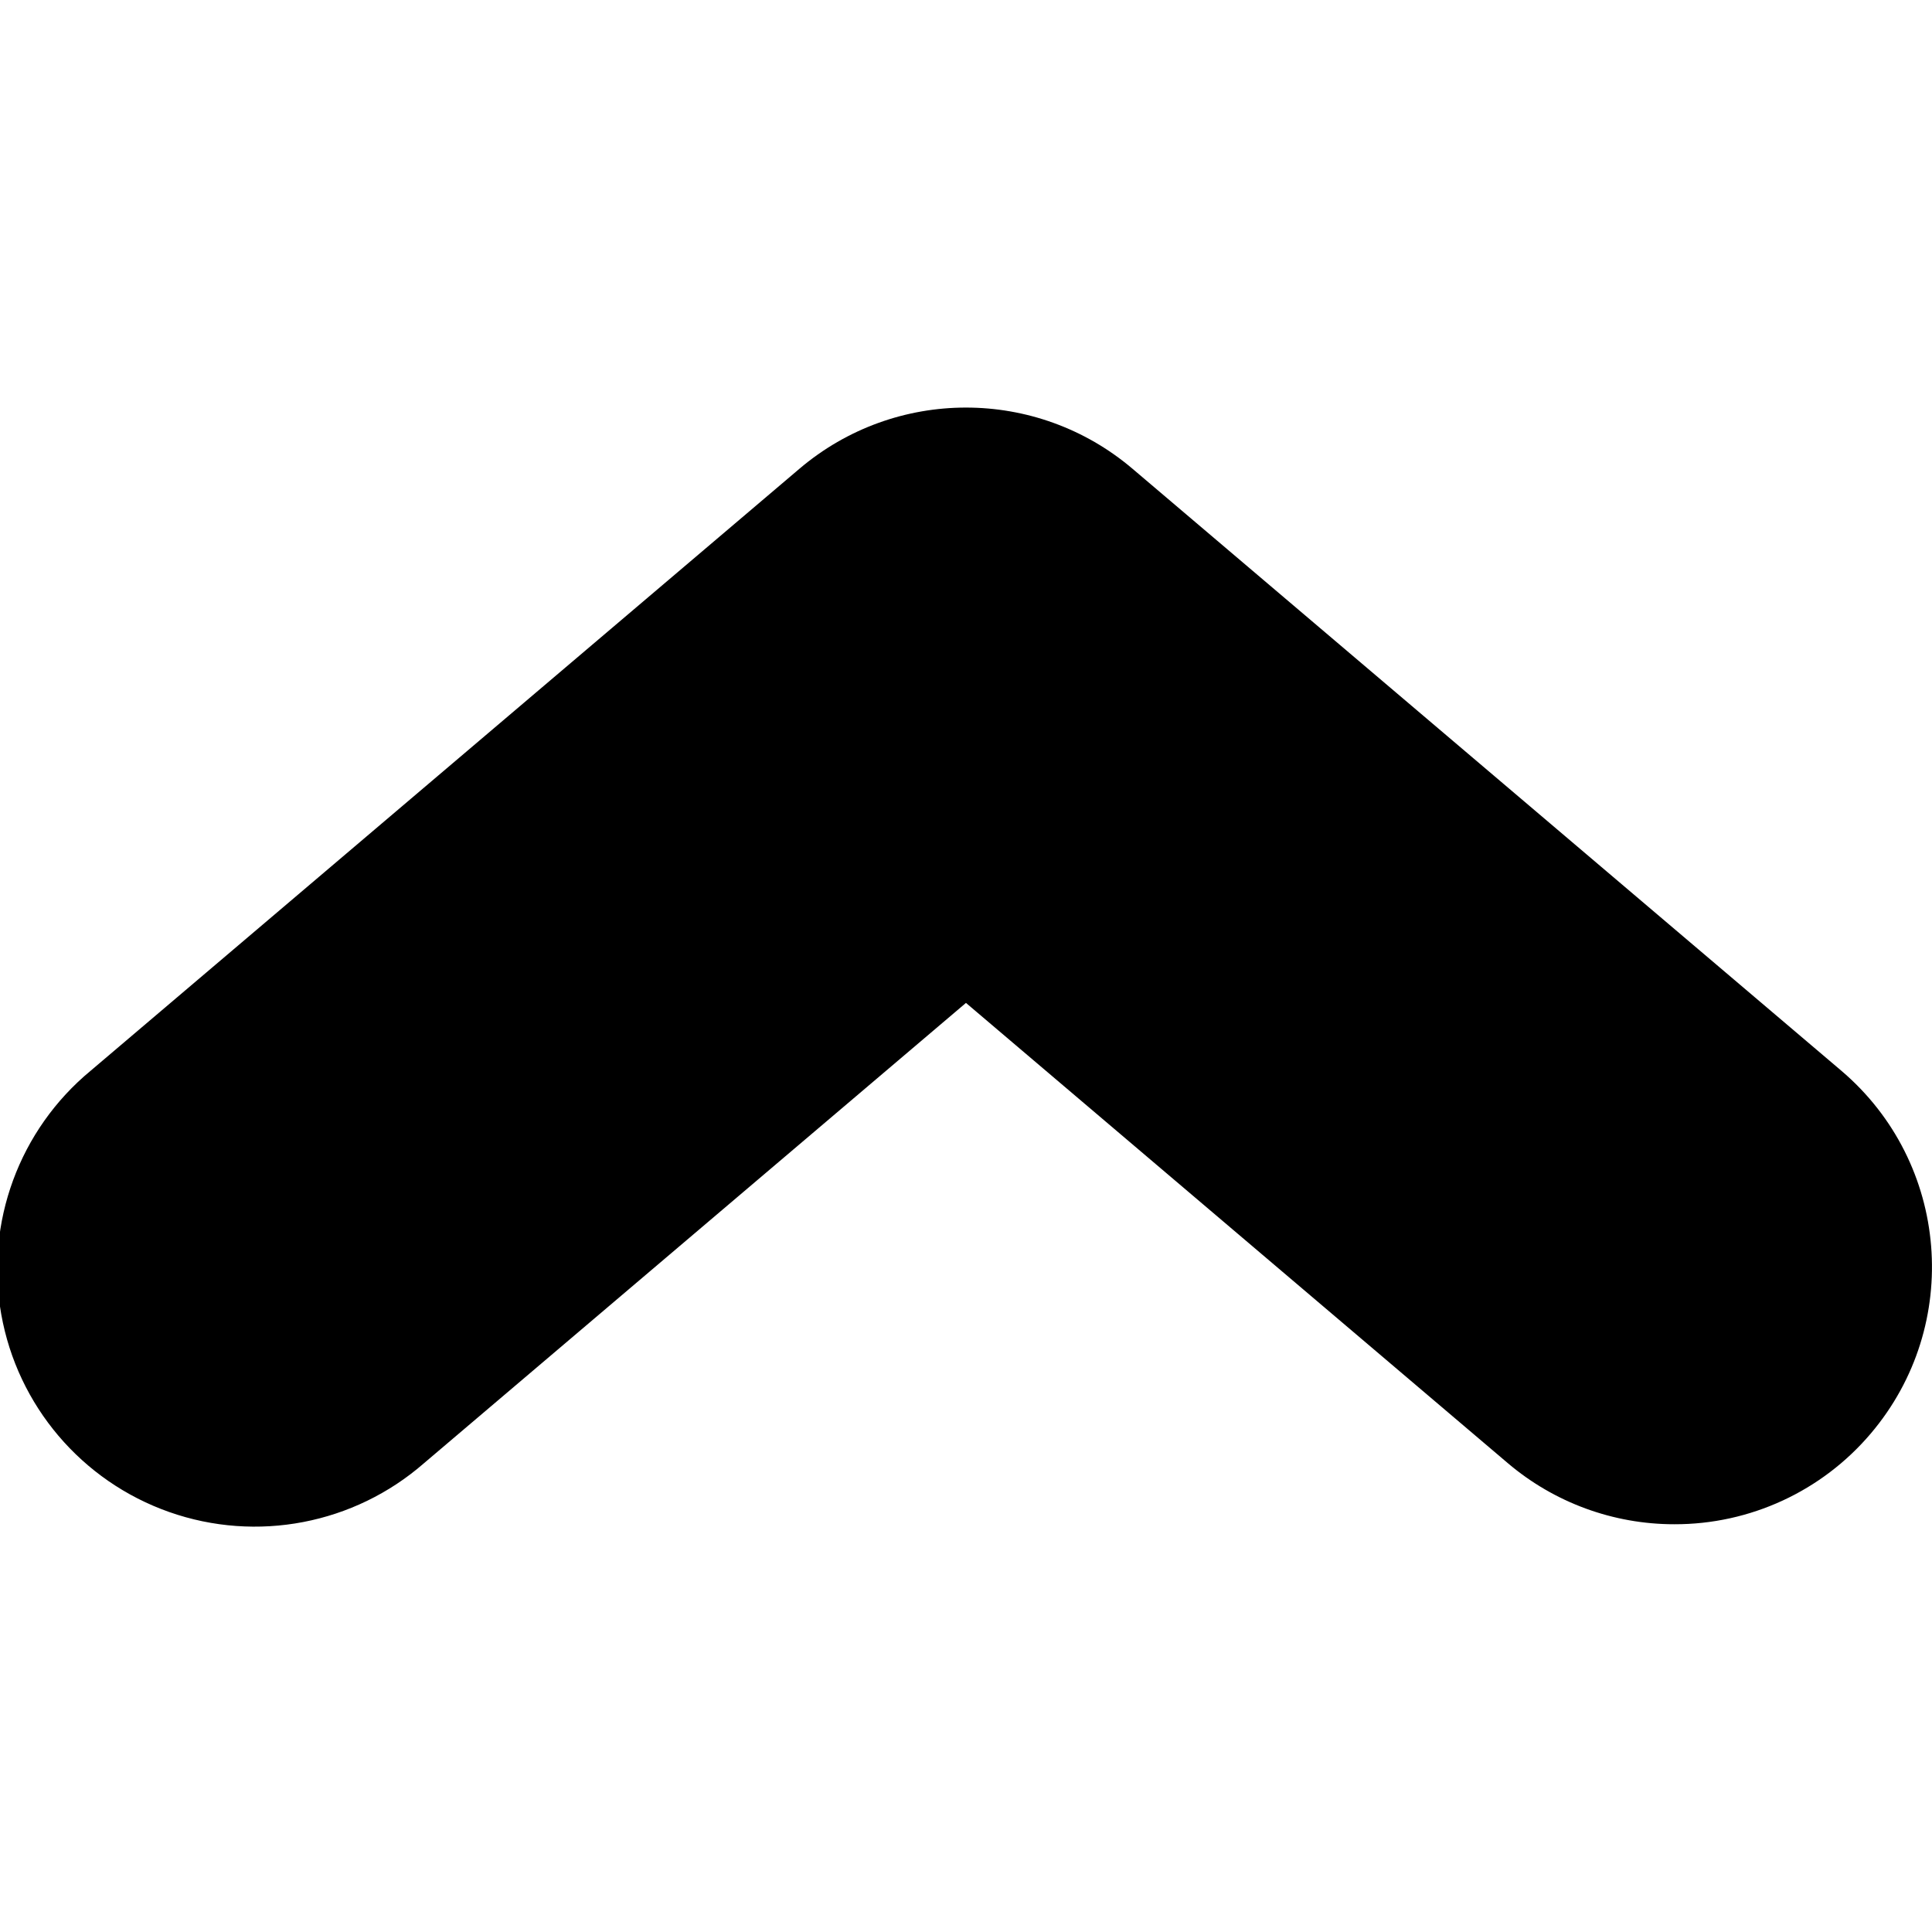
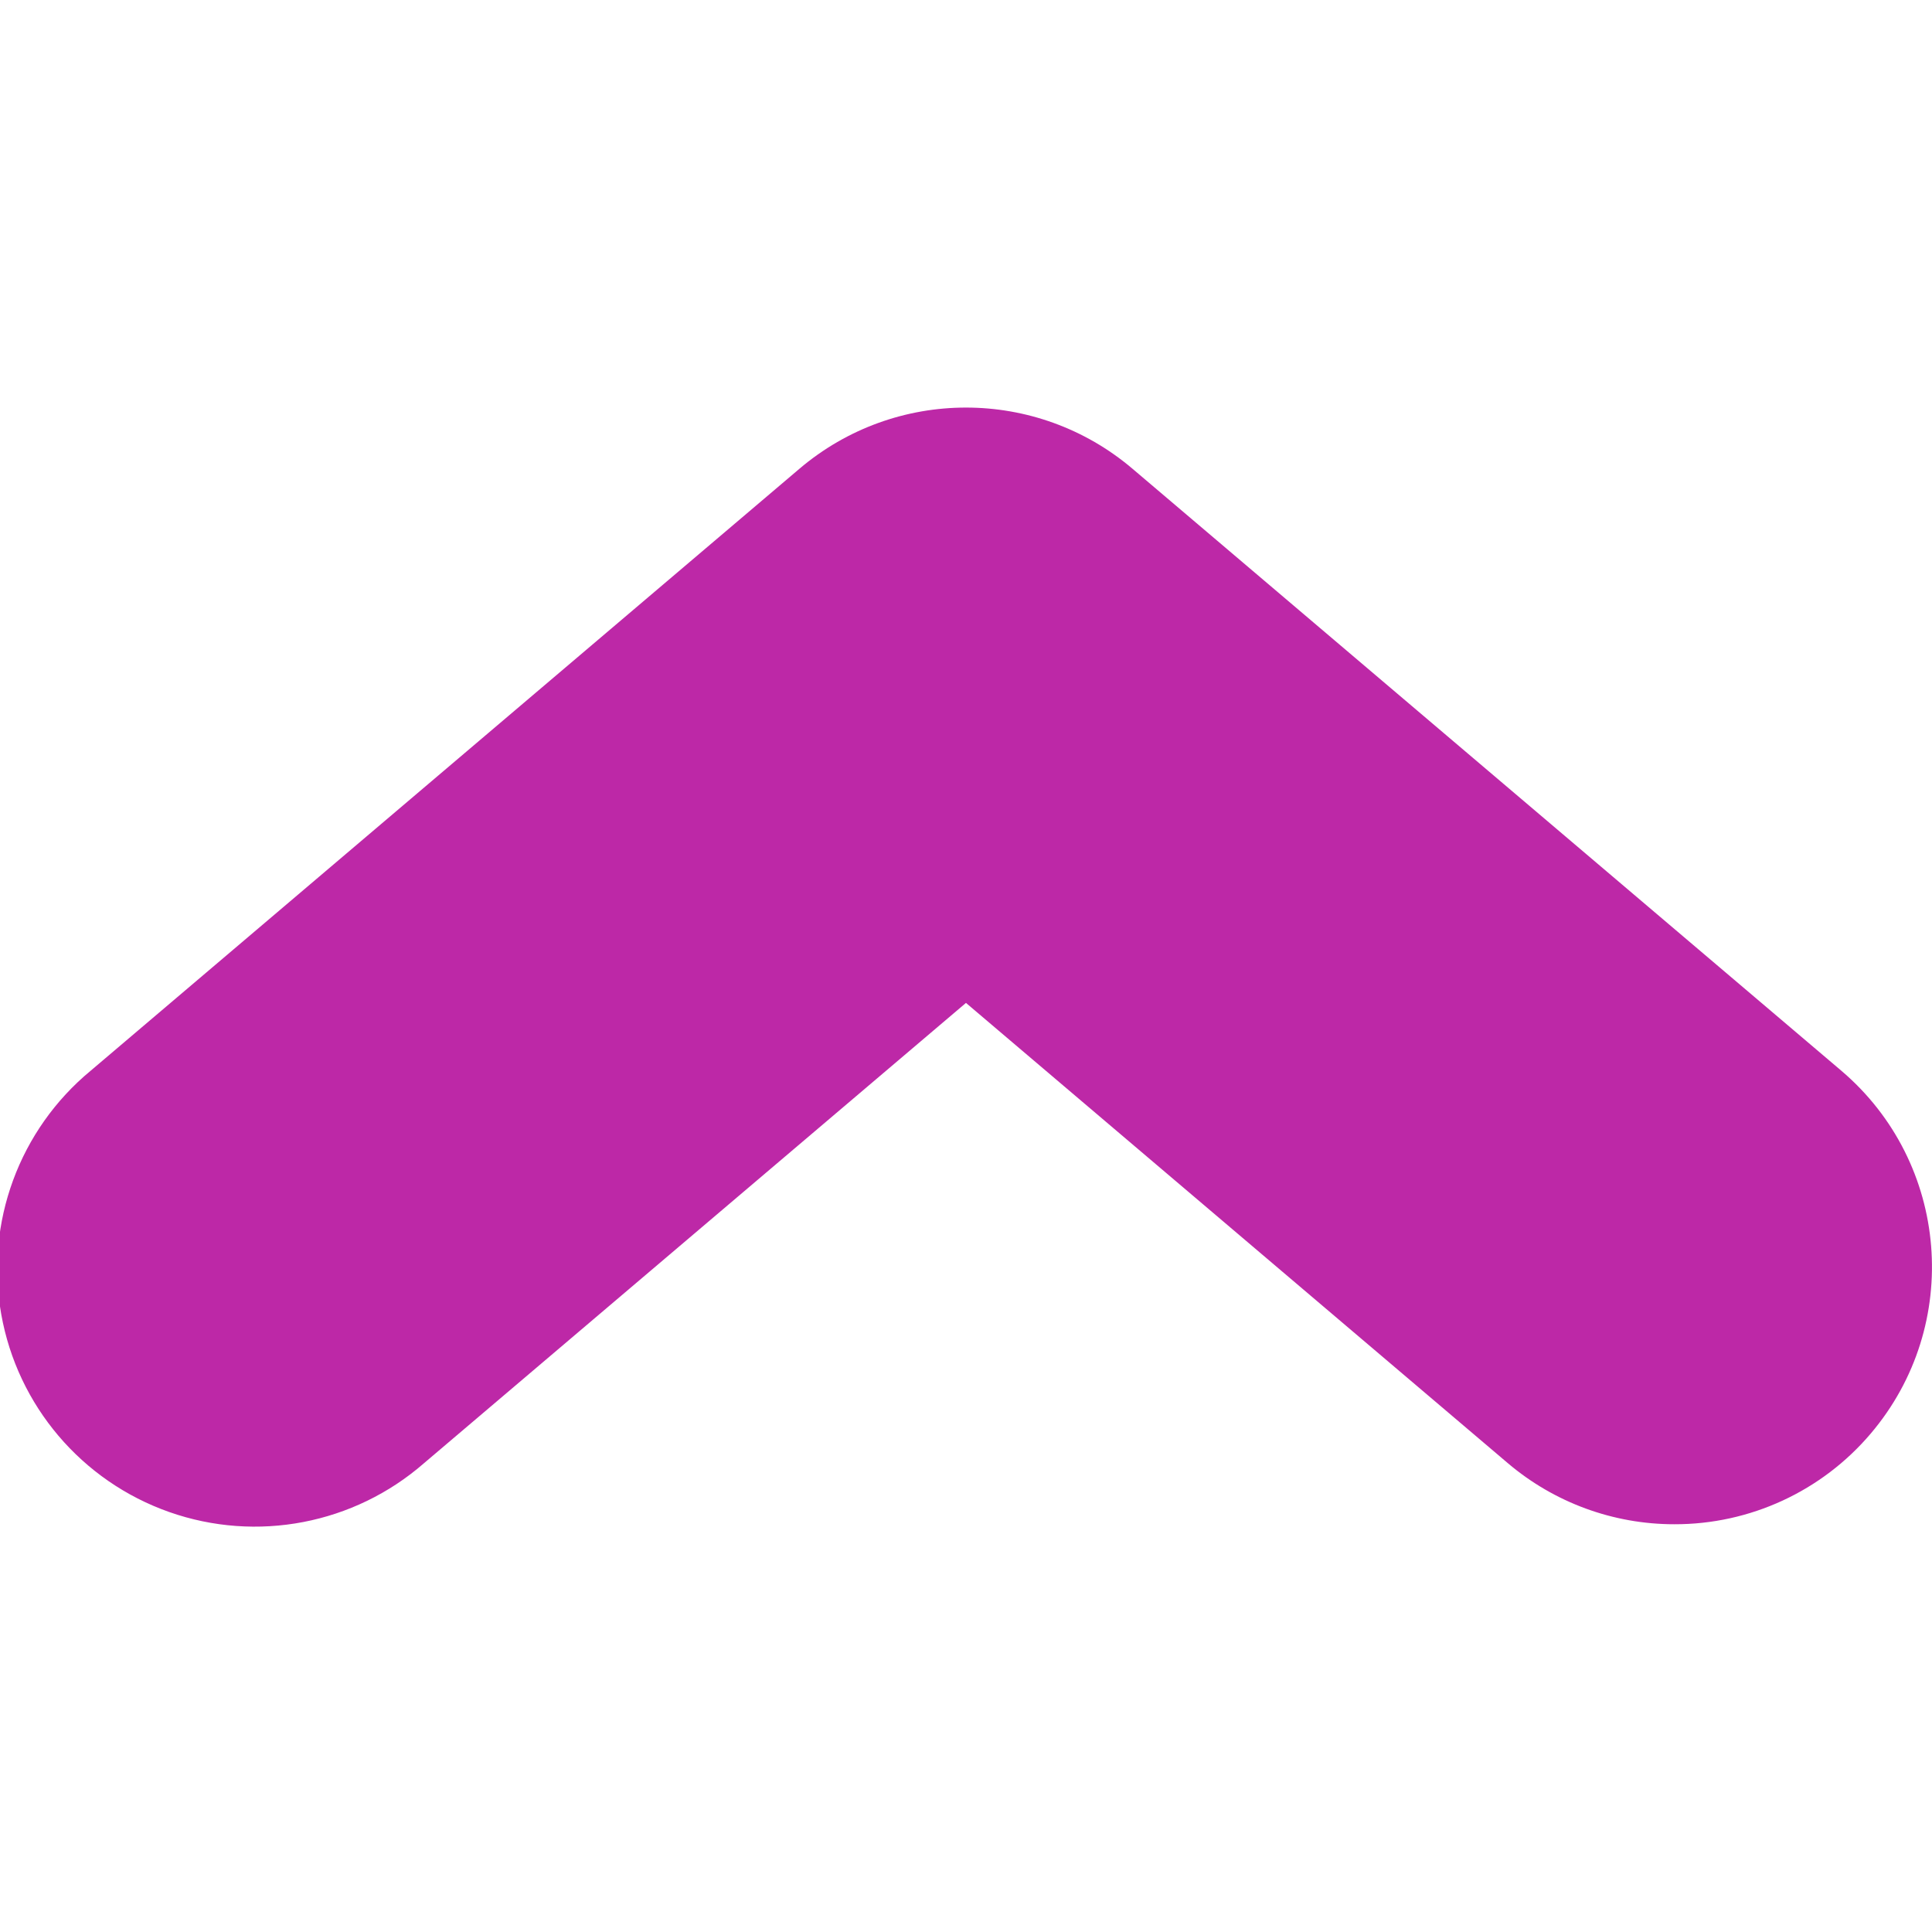
- <svg xmlns="http://www.w3.org/2000/svg" width="30.021" height="30.021" style="enable-background:new 0 0 30.021 30.021" xml:space="preserve">
+ <svg xmlns="http://www.w3.org/2000/svg" fill="#BD28A7" width="30.021" height="30.021" style="enable-background:new 0 0 30.021 30.021" xml:space="preserve">
  <path d="M29.069 22.276a3.988 3.988 0 0 1-3.052 1.409 3.996 3.996 0 0 1-2.587-.949l-8.42-7.152-8.42 7.151a4.001 4.001 0 1 1-5.179-6.099l11.01-9.351a3.997 3.997 0 0 1 5.178 0l11.011 9.351a4.002 4.002 0 0 1 .459 5.64z" />
</svg>
